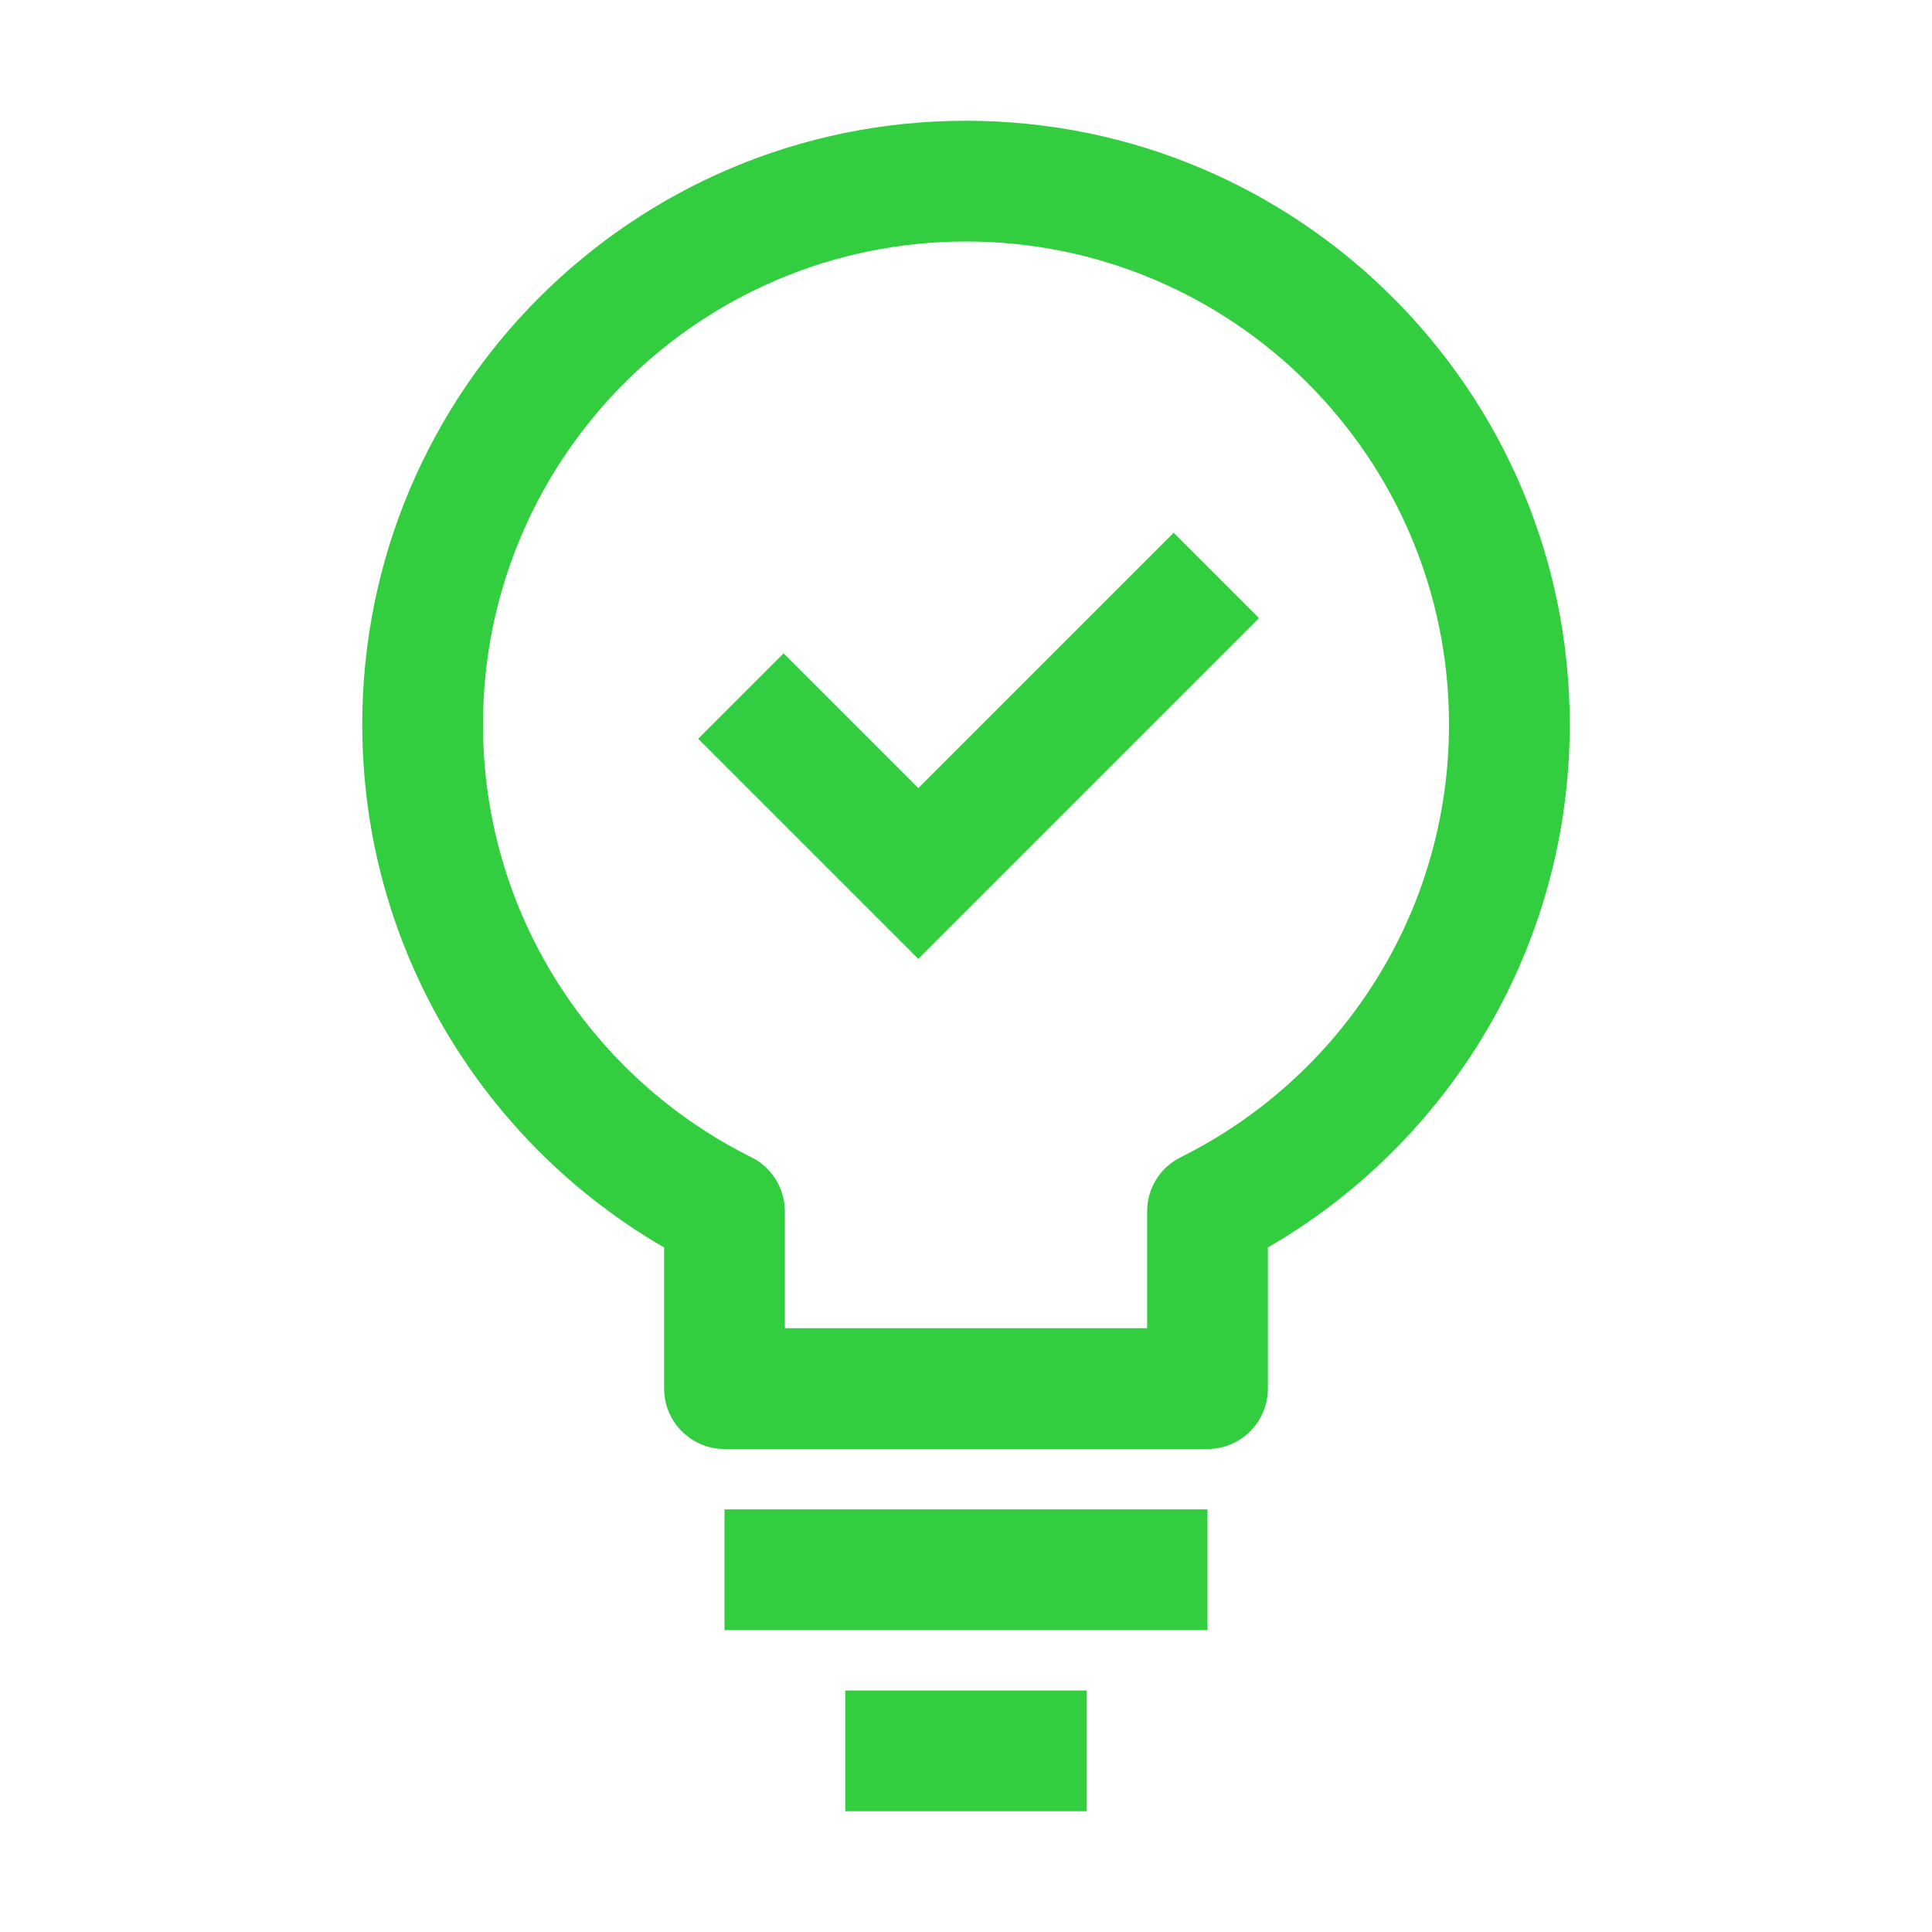
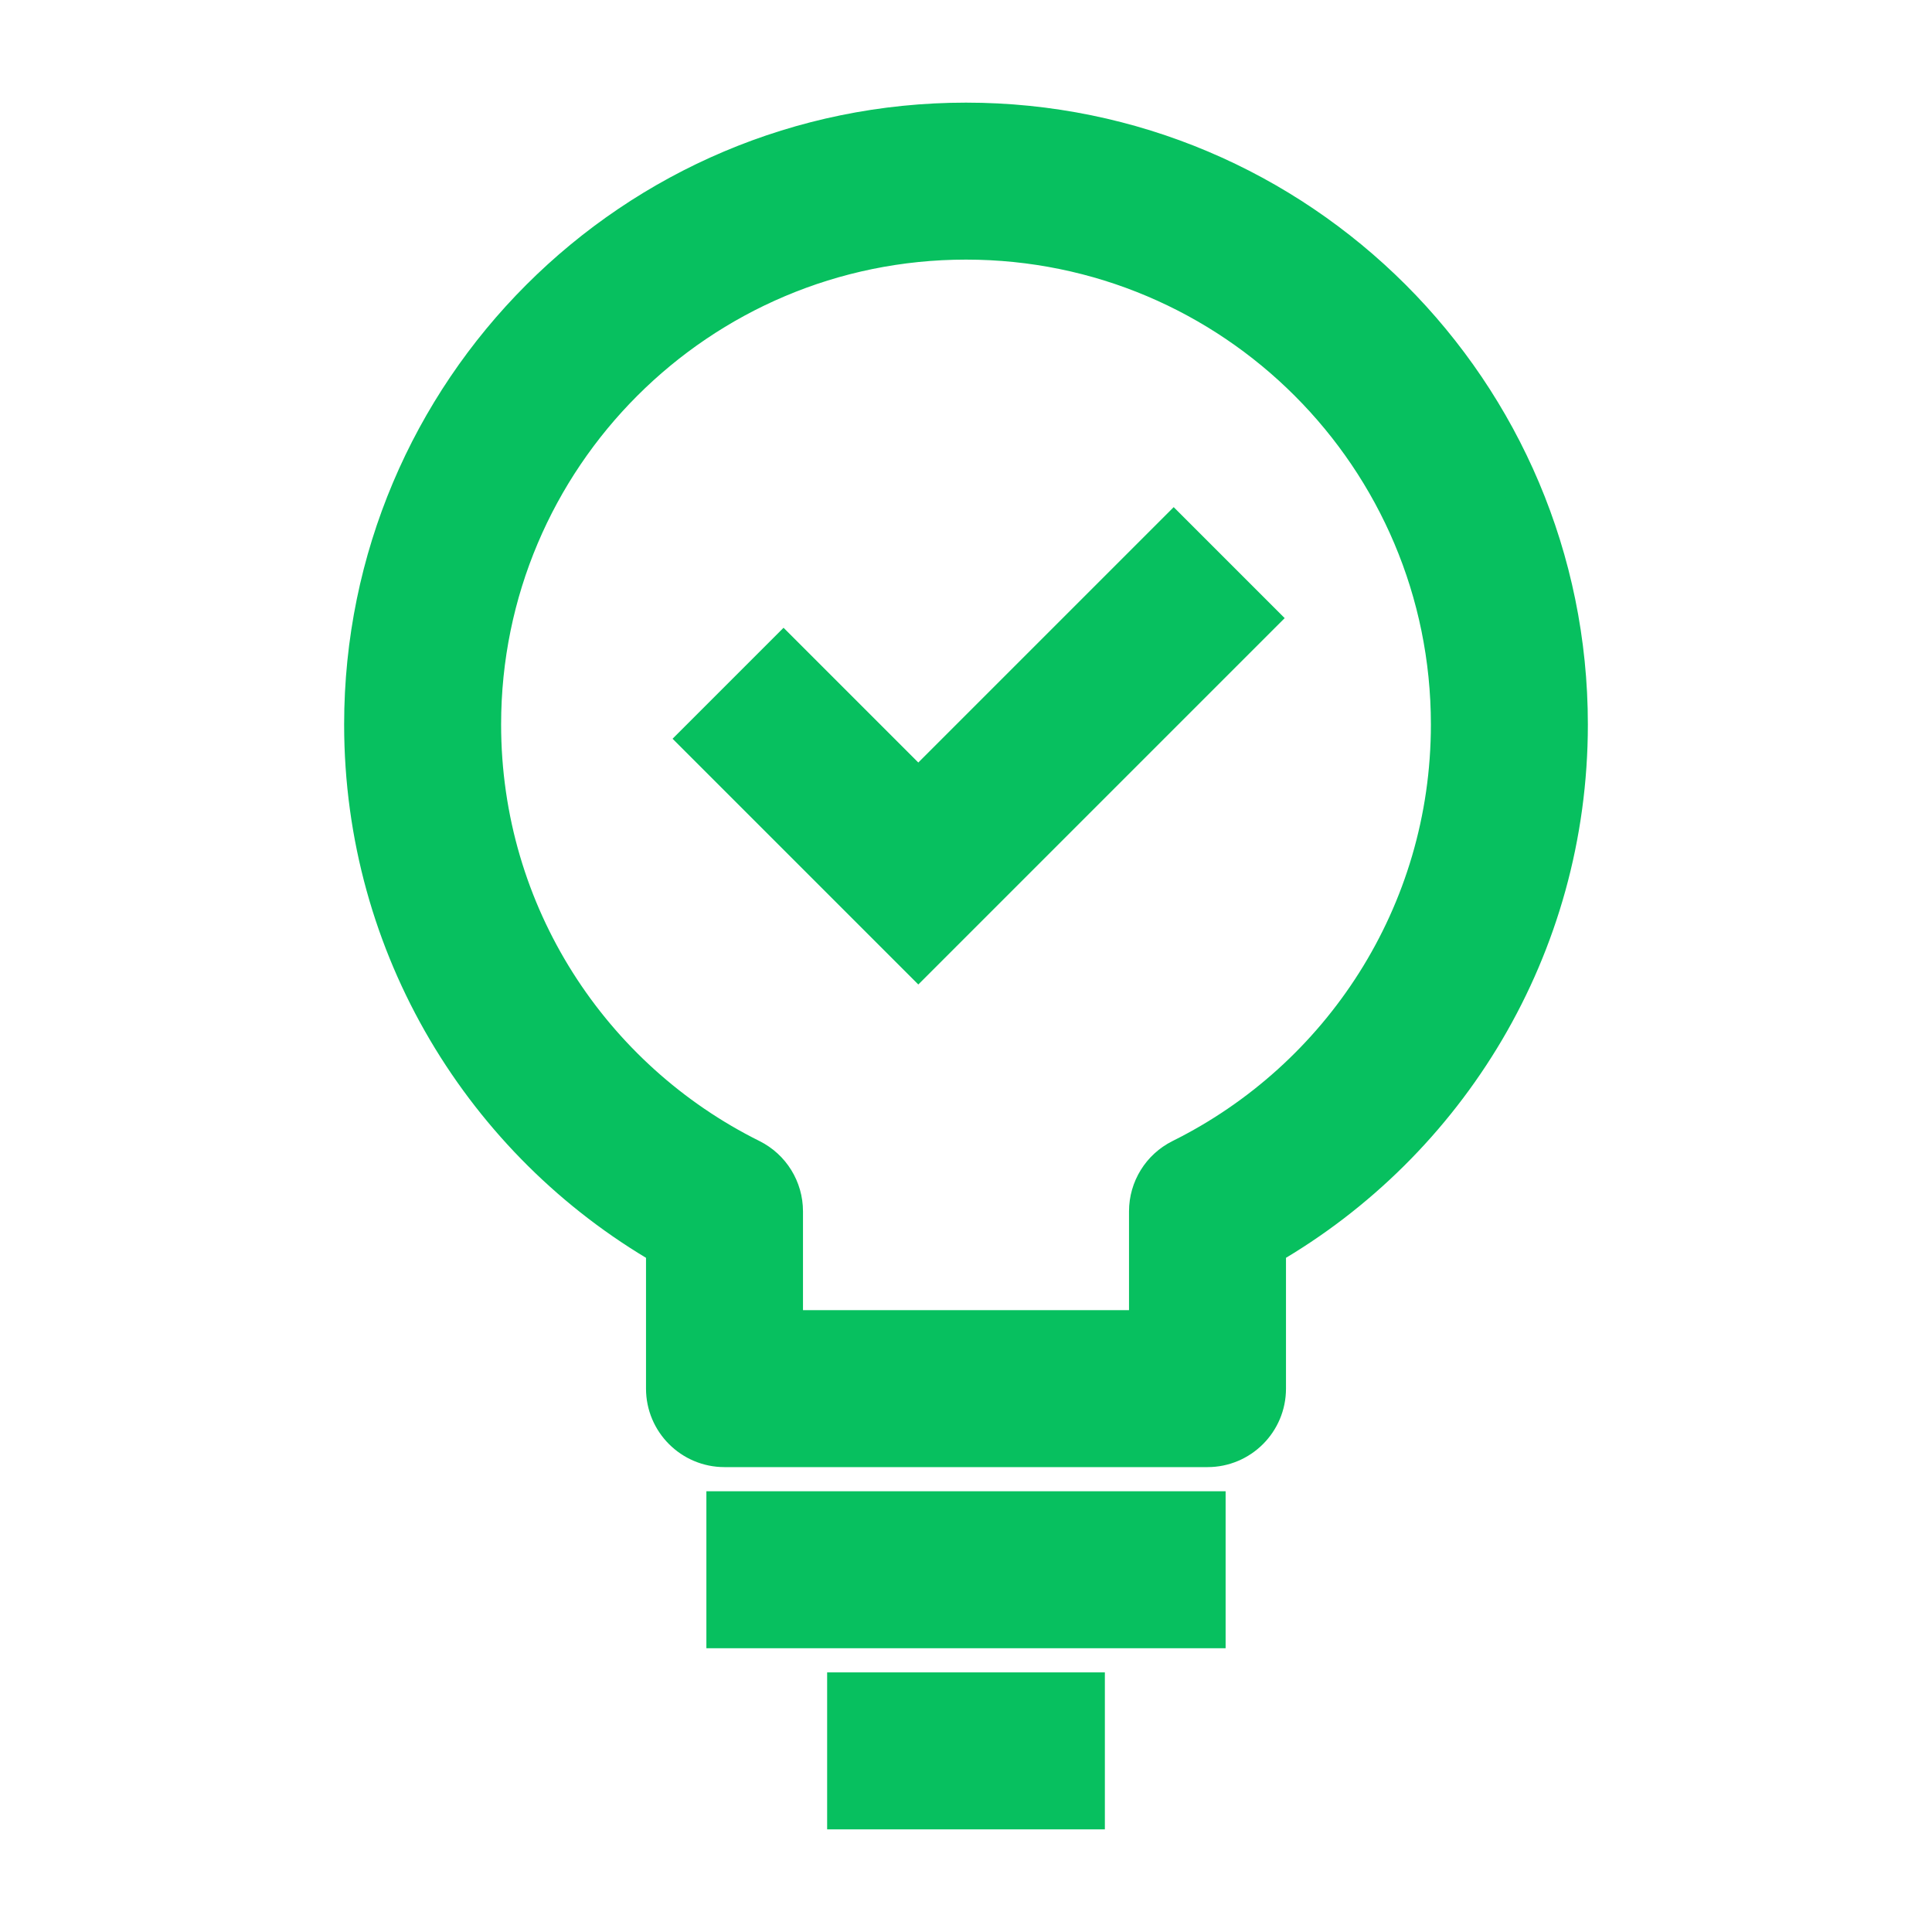
- <svg xmlns="http://www.w3.org/2000/svg" fill="none" viewBox="0 0 16 16" class="r4oyk8abi__design-iconfont" width="128" height="128">
-   <path fill-rule="evenodd" clip-rule="evenodd" d="M8 2C5.791 2 4 3.791 4 6C4 7.57 4.904 8.929 6.223 9.584C6.393 9.669 6.5 9.842 6.5 10.032V11H9.5V10.032C9.5 9.842 9.607 9.669 9.777 9.584C11.096 8.929 12 7.57 12 6C12 3.791 10.209 2 8 2ZM3 6C3 3.239 5.239 1 8 1C10.761 1 13 3.239 13 6C13 7.851 11.994 9.467 10.5 10.331V11.5C10.5 11.776 10.276 12 10 12H6C5.724 12 5.5 11.776 5.5 11.5V10.331C4.006 9.467 3 7.851 3 6Z" fill="#32CE3F" />
-   <path fill-rule="evenodd" clip-rule="evenodd" d="M10 13.5H6V12.5H10V13.5Z" fill="#32CE3F" />
-   <path fill-rule="evenodd" clip-rule="evenodd" d="M9 15H7V14H9V15Z" fill="#32CE3F" />
-   <path fill-rule="evenodd" clip-rule="evenodd" d="M10.427 5.119L7.605 7.941L5.782 6.118L6.489 5.411L7.605 6.527L9.72 4.412L10.427 5.119Z" fill="#32CE3F" />
+ <svg xmlns="http://www.w3.org/2000/svg" fill="none" viewBox="0 0 16 16" width="128" height="128">
+   <path fill-rule="evenodd" clip-rule="evenodd" d="M8 2C5.791 2 4 3.791 4 6C4 7.57 4.904 8.929 6.223 9.584C6.393 9.669 6.5 9.842 6.5 10.032V11H9.5V10.032C9.5 9.842 9.607 9.669 9.777 9.584C11.096 8.929 12 7.57 12 6C12 3.791 10.209 2 8 2ZM3 6C3 3.239 5.239 1 8 1C10.761 1 13 3.239 13 6C13 7.851 11.994 9.467 10.5 10.331V11.5C10.5 11.776 10.276 12 10 12H6C5.724 12 5.5 11.776 5.5 11.5V10.331C4.006 9.467 3 7.851 3 6Z" fill="#07C05F" stroke="#07C05F" stroke-width="0.3" />
+   <path fill-rule="evenodd" clip-rule="evenodd" d="M10 13.5H6V12.5H10V13.5Z" fill="#07C05F" stroke="#07C05F" stroke-width="0.3" />
+   <path fill-rule="evenodd" clip-rule="evenodd" d="M9 15H7V14H9V15Z" fill="#07C05F" stroke="#07C05F" stroke-width="0.3" />
+   <path fill-rule="evenodd" clip-rule="evenodd" d="M10.427 5.119L7.605 7.941L5.782 6.118L6.489 5.411L7.605 6.527L9.72 4.412L10.427 5.119Z" fill="#07C05F" stroke="#07C05F" stroke-width="0.3" />
</svg>
